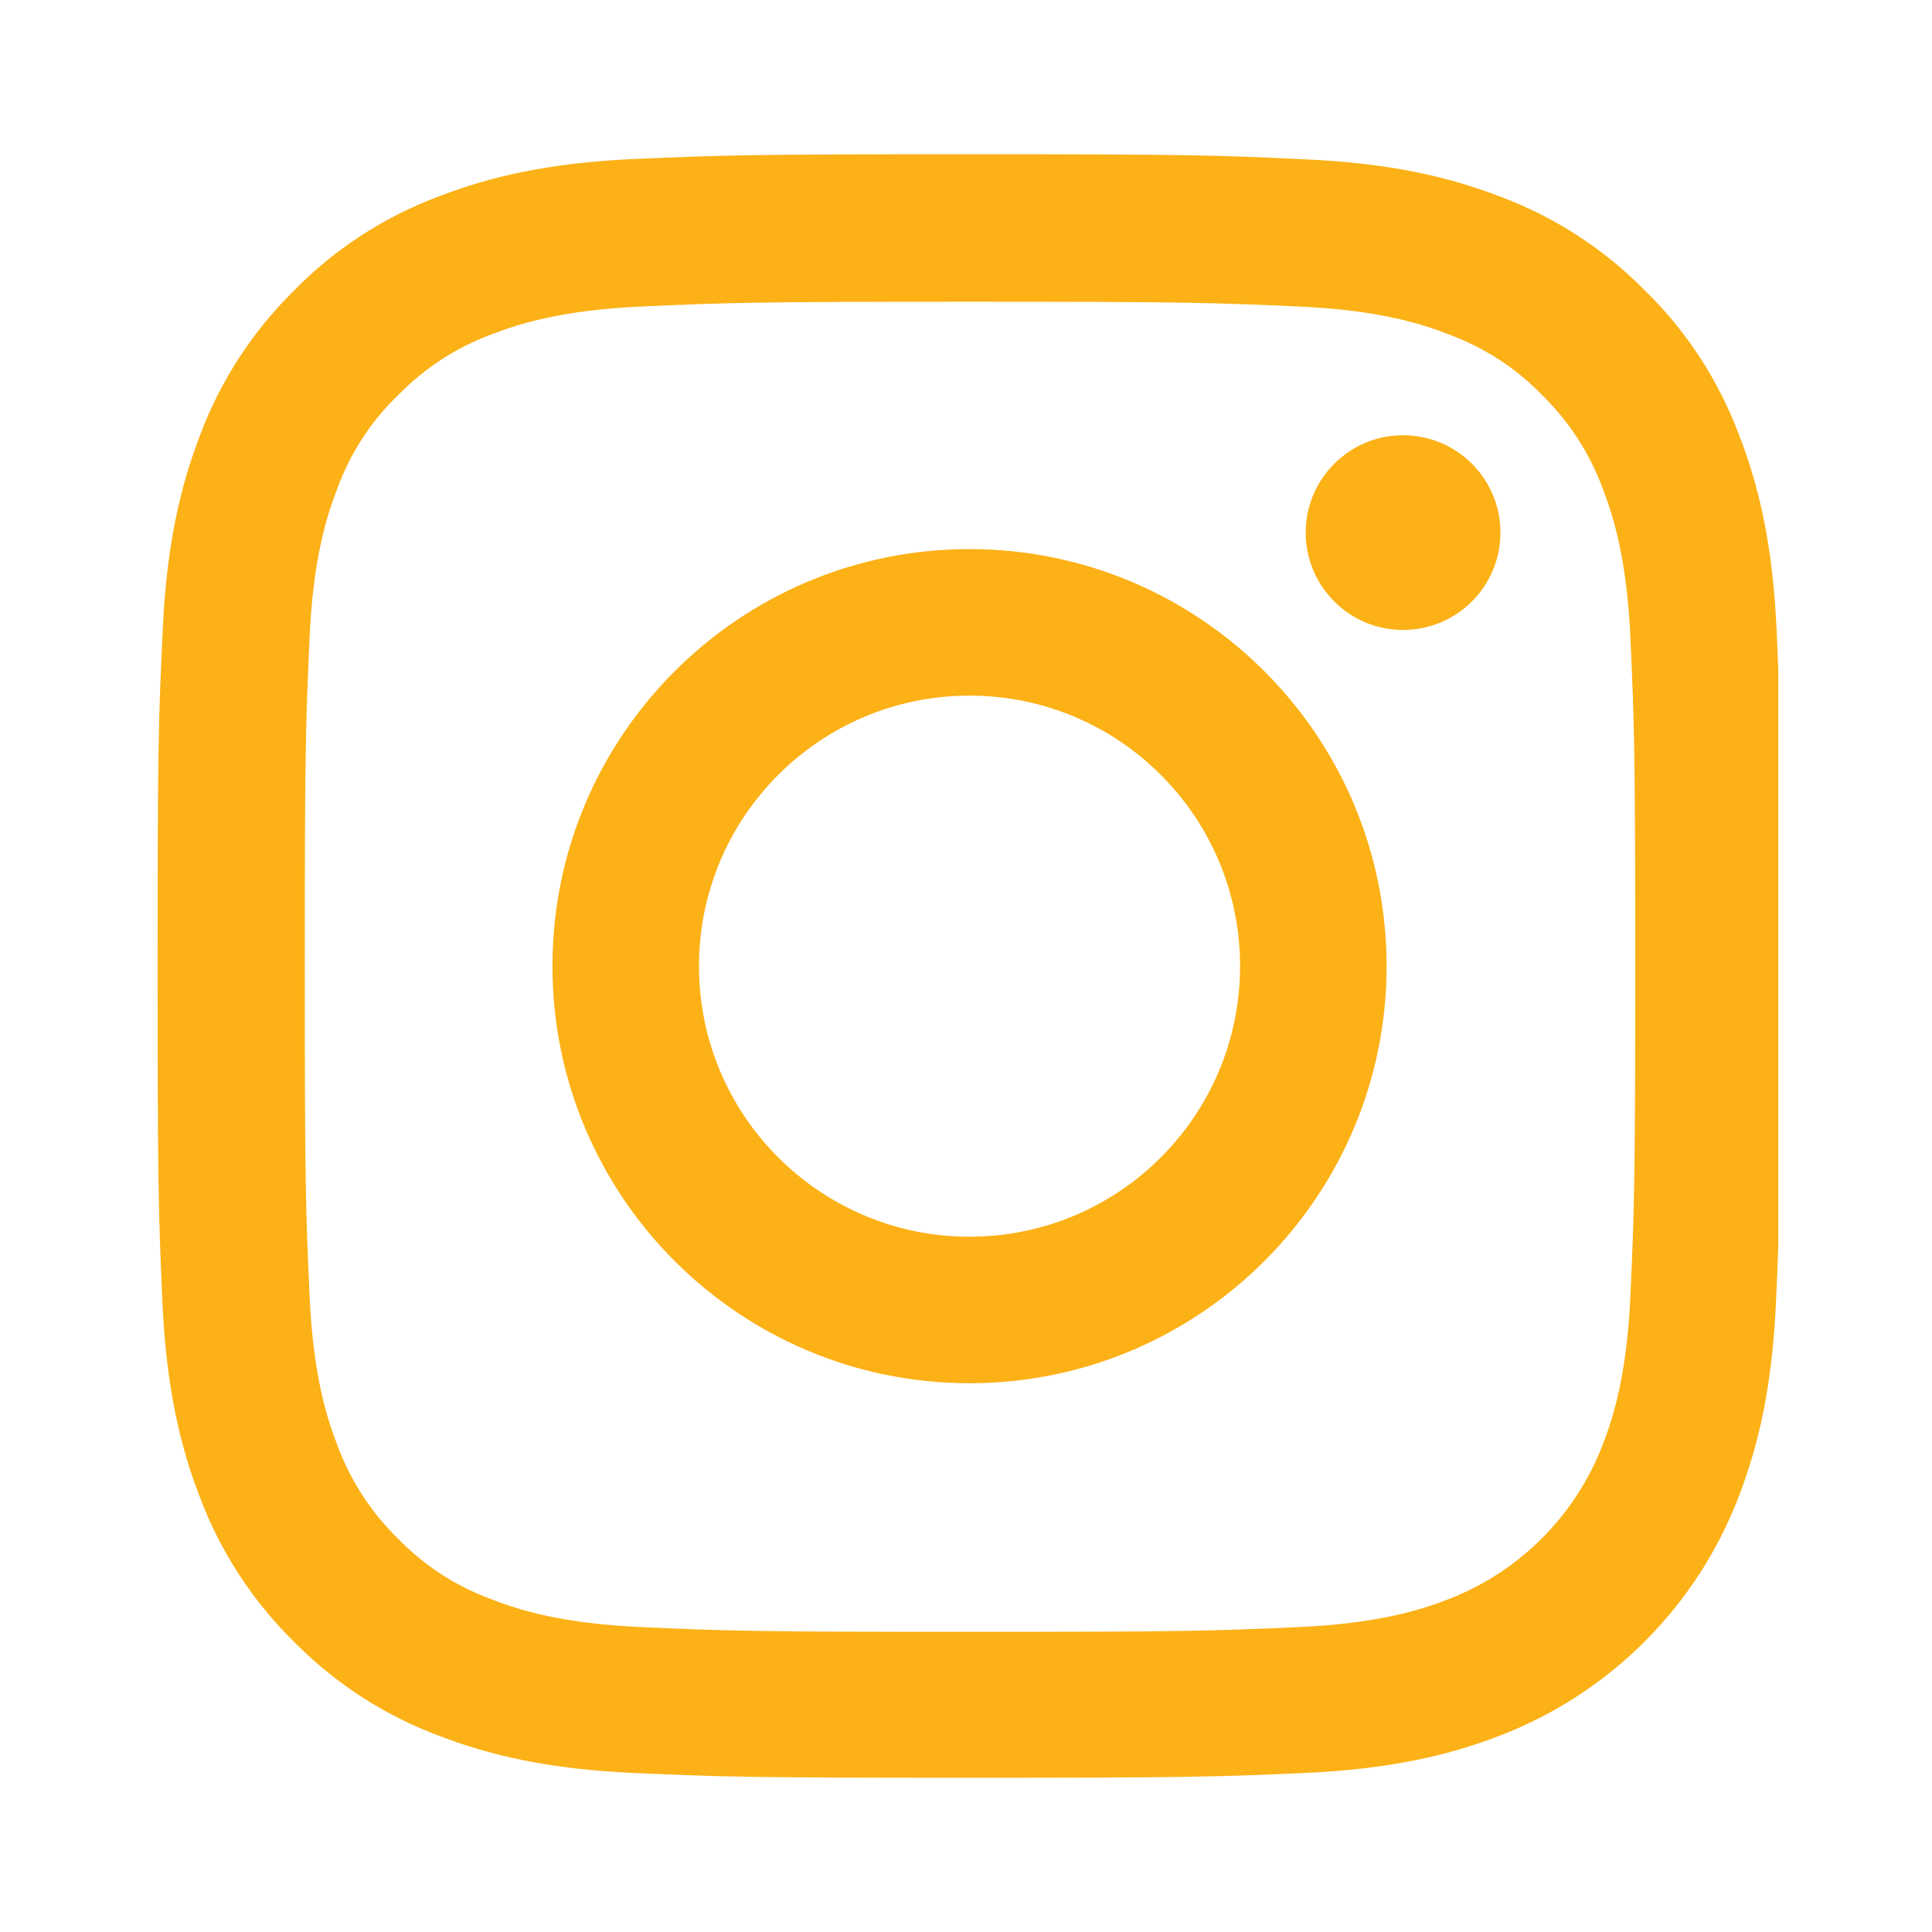
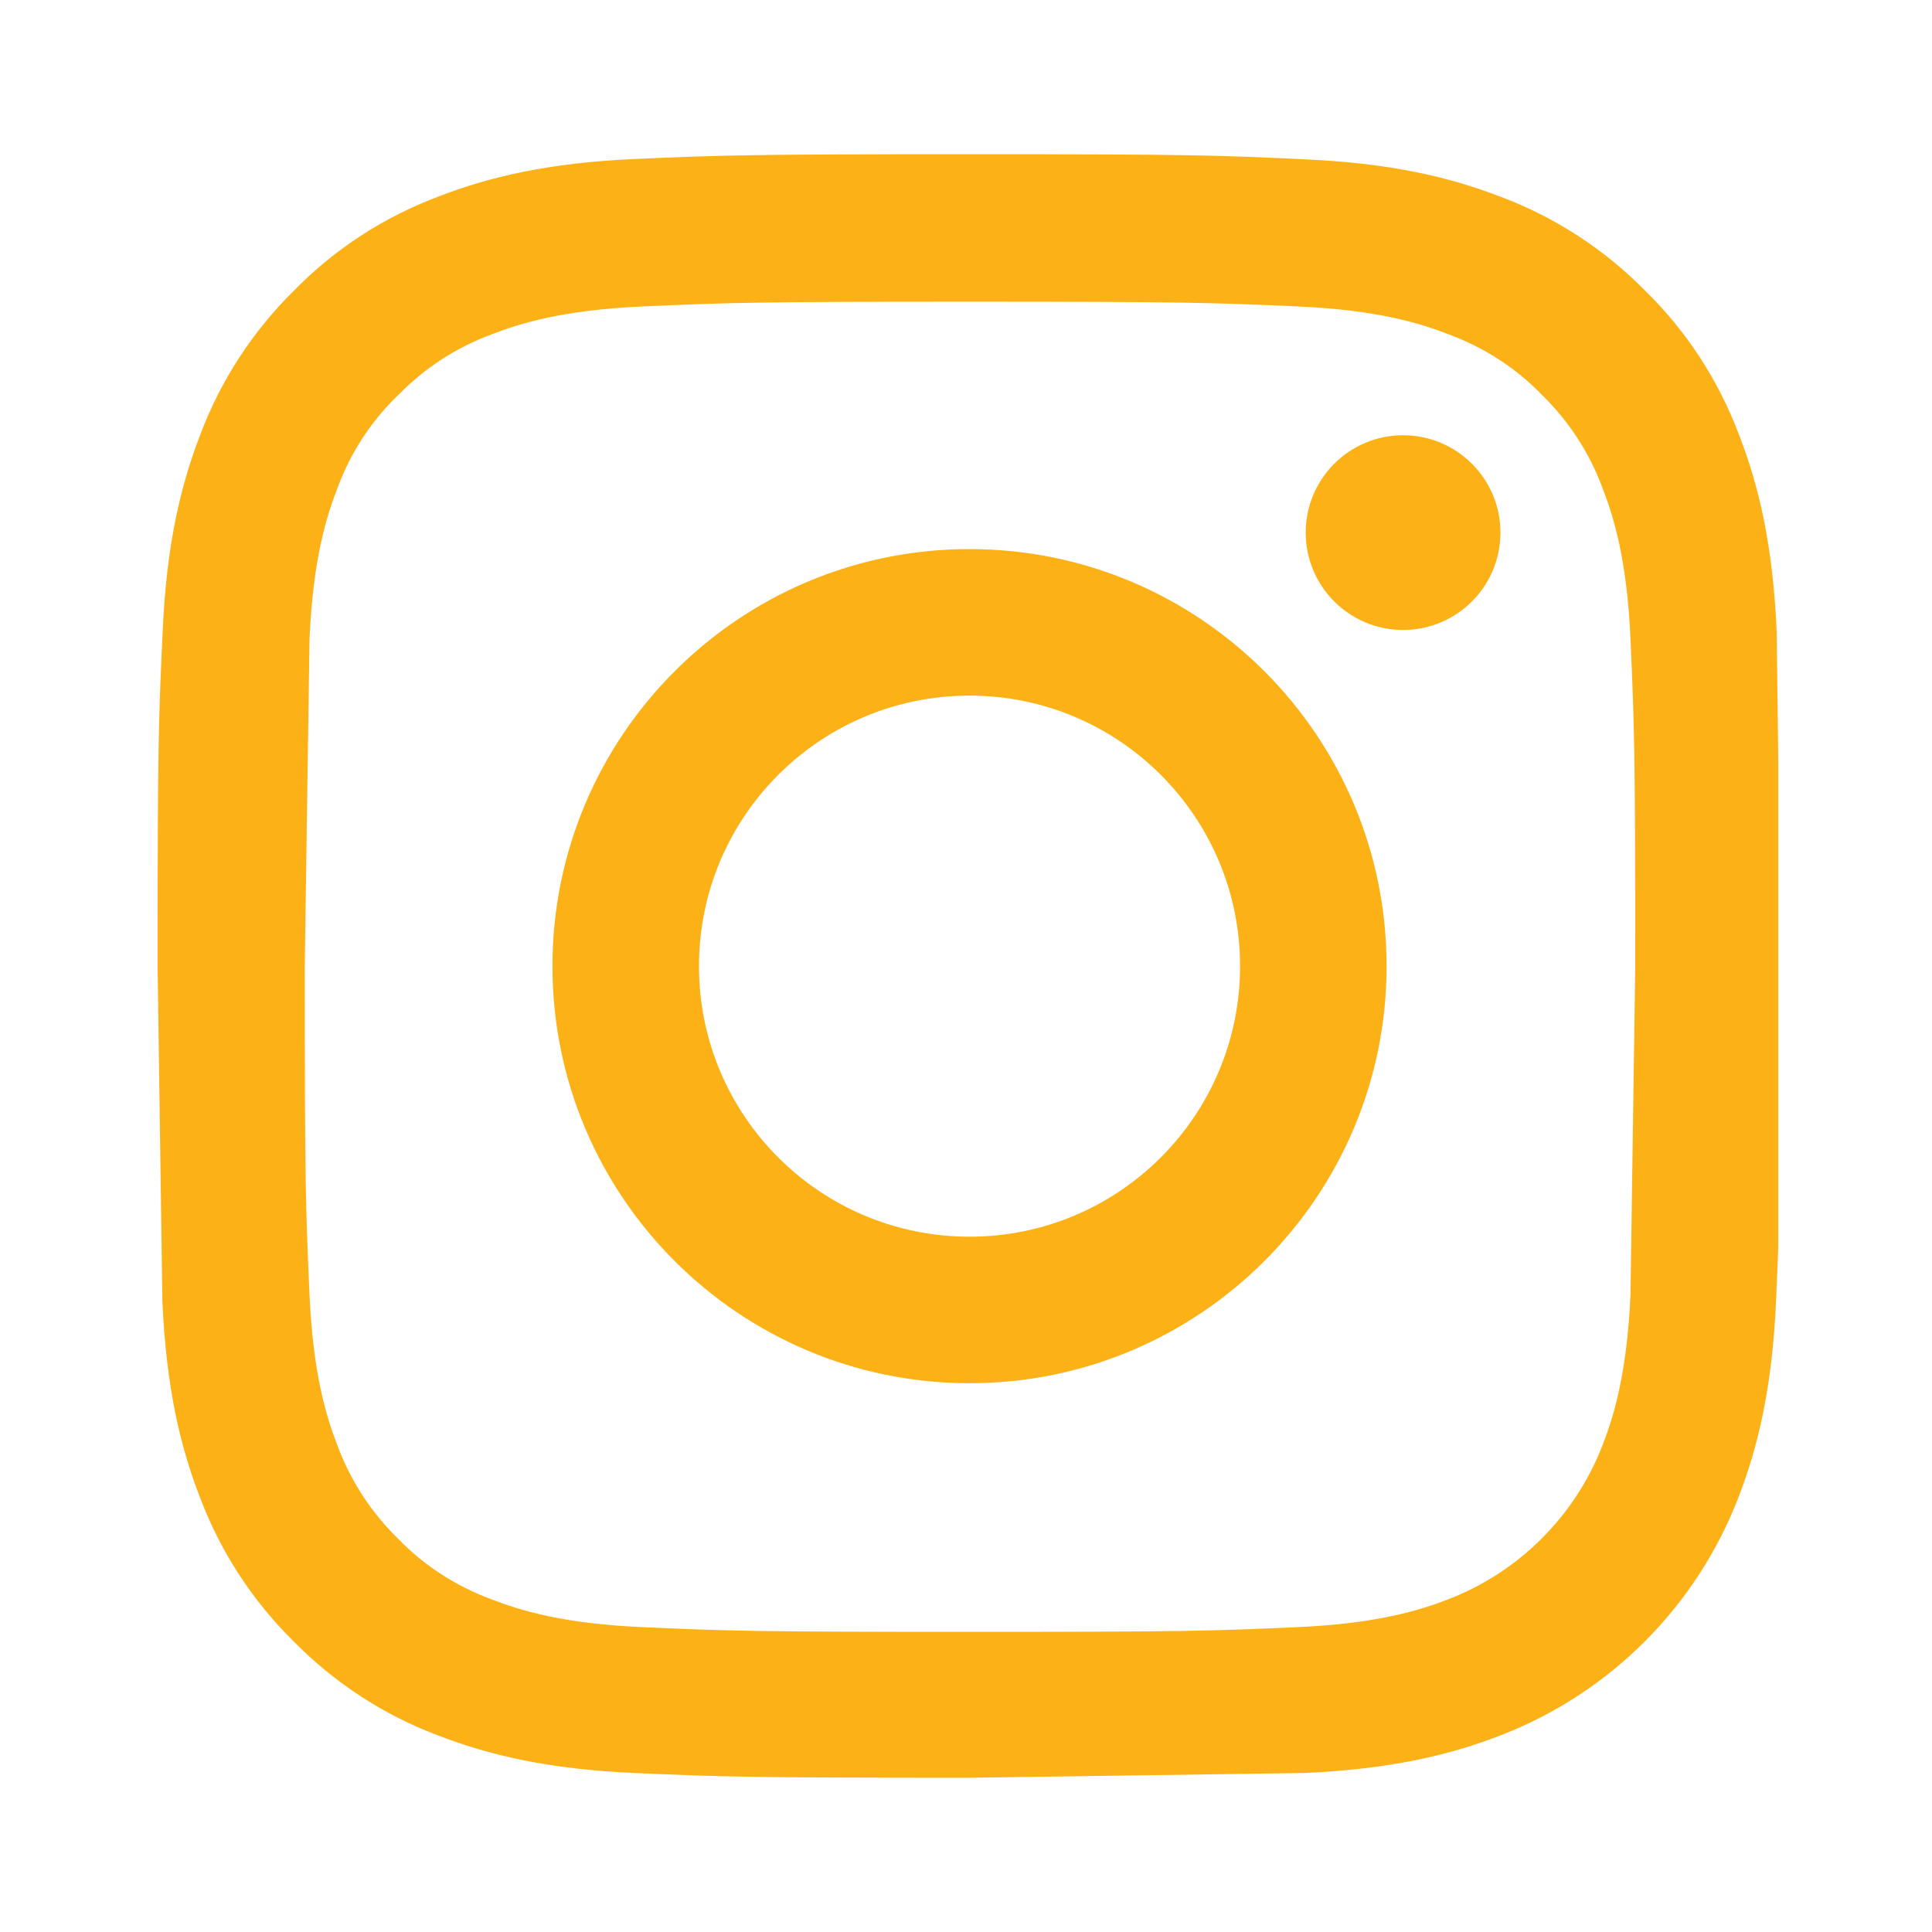
- <svg xmlns="http://www.w3.org/2000/svg" id="SvgjsSvg1001" width="288" height="288" version="1.1">
-   <defs id="SvgjsDefs1002" />
-   <g id="SvgjsG1008" transform="matrix(0.9167,0,0,0.9167,12.03502,11.99515)">
+ <svg xmlns="http://www.w3.org/2000/svg" width="288" height="288">
+   <g transform="matrix(.9167 0 0 .9167 12.03501 11.99515)">
    <svg width="288" height="288">
-       <svg width="288" height="288" transform="translate(12.035 11.995) scale(.9167)" viewBox="0 0 511 511.9">
-         <path fill="#fcb116" d="m510.949 150.5c-1.199-27.199-5.598-45.898-11.898-62.102-6.5-17.199-16.5-32.598-29.602-45.398-12.801-13-28.301-23.102-45.301-29.5-16.297-6.301-34.898-10.699-62.098-11.898-27.402-1.301-36.102-1.602-105.602-1.602s-78.199.301-105.5 1.5c-27.199 1.199-45.898 5.602-62.098 11.898-17.203 6.5-32.602 16.5-45.402 29.602-13 12.801-23.098 28.301-29.5 45.301-6.301 16.301-10.699 34.898-11.898 62.098-1.301 27.402-1.602 36.102-1.602 105.602s.301 78.199 1.5 105.5c1.199 27.199 5.602 45.898 11.902 62.102 6.5 17.199 16.598 32.598 29.598 45.398 12.801 13 28.301 23.102 45.301 29.5 16.301 6.301 34.898 10.699 62.102 11.898 27.297 1.203 36 1.5 105.5 1.5s78.199-.297 105.5-1.5c27.199-1.199 45.898-5.598 62.098-11.898 34.402-13.301 61.602-40.5 74.902-74.898 6.297-16.301 10.699-34.902 11.898-62.102 1.199-27.301 1.5-36 1.5-105.5s-.102-78.199-1.301-105.5zm-46.098 209c-1.102 25-5.301 38.5-8.801 47.5-8.602 22.301-26.301 40-48.602 48.602-9 3.5-22.598 7.699-47.5 8.797-27 1.203-35.098 1.5-103.398 1.5s-76.5-.297-103.402-1.5c-25-1.098-38.5-5.297-47.5-8.797-11.098-4.102-21.199-10.602-29.398-19.102-8.5-8.301-15-18.301-19.102-29.398-3.5-9-7.699-22.602-8.797-47.5-1.203-27-1.5-35.102-1.5-103.402s.297-76.5 1.5-103.398c1.098-25 5.297-38.5 8.797-47.5 4.102-11.102 10.602-21.199 19.203-29.402 8.297-8.5 18.297-15 29.398-19.098 9-3.5 22.602-7.699 47.5-8.801 27-1.199 35.102-1.5 103.398-1.5 68.402 0 76.5.301 103.402 1.5 25 1.102 38.5 5.301 47.5 8.801 11.098 4.098 21.199 10.598 29.398 19.098 8.5 8.301 15 18.301 19.102 29.402 3.5 9 7.699 22.598 8.801 47.5 1.199 27 1.5 35.098 1.5 103.398s-.301 76.301-1.5 103.301zm0 0" class="color000 svgShape colorfff" />
-         <path fill="#fcb116" d="M256.449 124.5c-72.598 0-131.5 58.898-131.5 131.5s58.902 131.5 131.5 131.5c72.602 0 131.5-58.898 131.5-131.5s-58.898-131.5-131.5-131.5zm0 216.801c-47.098 0-85.301-38.199-85.301-85.301s38.203-85.301 85.301-85.301c47.102 0 85.301 38.199 85.301 85.301s-38.199 85.301-85.301 85.301zm0 0M423.852 119.301c0 16.953-13.746 30.699-30.703 30.699-16.953 0-30.699-13.746-30.699-30.699 0-16.957 13.746-30.699 30.699-30.699 16.957 0 30.703 13.742 30.703 30.699zm0 0" class="color000 svgShape colorfff" />
+       <svg width="288" height="288" transform="matrix(.9167 0 0 .9167 12.035 11.995)" viewBox="0 0 511 511.9">
+         <path d="M510.949 150.5c-1.199-27.199-5.598-45.898-11.898-62.102-6.5-17.199-16.5-32.598-29.602-45.398-12.801-13-28.301-23.102-45.301-29.5C407.851 7.199 389.25 2.801 362.05 1.602 334.648.301 325.949 0 256.449 0s-78.199.301-105.5 1.5c-27.199 1.199-45.898 5.602-62.098 11.898-17.203 6.5-32.602 16.5-45.402 29.602-13 12.801-23.098 28.301-29.5 45.301-6.301 16.301-10.699 34.898-11.898 62.098C.75 177.801.449 186.5.449 256l1.5 105.5c1.199 27.199 5.602 45.898 11.902 62.102 6.5 17.199 16.598 32.598 29.598 45.398 12.801 13 28.301 23.102 45.301 29.5 16.301 6.301 34.898 10.699 62.102 11.898 27.297 1.203 36 1.5 105.5 1.5l105.5-1.5c27.199-1.199 45.898-5.598 62.098-11.898 34.402-13.301 61.602-40.5 74.902-74.898 6.297-16.301 10.699-34.902 11.898-62.102 1.199-27.301 1.5-36 1.5-105.5l-1.301-105.5zm-46.098 209c-1.102 25-5.301 38.5-8.801 47.5a84.92 84.92 0 0 1-48.602 48.602c-9 3.5-22.598 7.699-47.5 8.797-27 1.203-35.098 1.5-103.398 1.5s-76.5-.297-103.402-1.5c-25-1.098-38.5-5.297-47.5-8.797C94.551 451.5 84.449 445 76.25 436.5c-8.5-8.301-15-18.301-19.102-29.398-3.5-9-7.699-22.602-8.797-47.5-1.203-27-1.5-35.102-1.5-103.402l1.5-103.398c1.098-25 5.297-38.5 8.797-47.5 4.102-11.103 10.602-21.2 19.204-29.404 8.297-8.5 18.297-15 29.398-19.098 9-3.5 22.602-7.699 47.5-8.801 27-1.199 35.102-1.5 103.398-1.5 68.402 0 76.5.301 103.402 1.5 25 1.102 38.5 5.301 47.5 8.801 11.098 4.098 21.199 10.598 29.398 19.098 8.5 8.301 15 18.301 19.102 29.402 3.5 9 7.699 22.598 8.801 47.5 1.199 27 1.5 35.098 1.5 103.398l-1.5 103.301zm-208.402-235c-72.598 0-131.5 58.898-131.5 131.5s58.902 131.5 131.5 131.5 131.5-58.898 131.5-131.5-58.898-131.5-131.5-131.5zm0 216.801c-47.098 0-85.301-38.199-85.301-85.301s38.203-85.301 85.301-85.301S341.75 208.898 341.75 256s-38.199 85.301-85.301 85.301zm167.402-222c0 16.953-13.746 30.699-30.703 30.699s-30.699-13.746-30.699-30.699 13.746-30.699 30.699-30.699 30.703 13.742 30.703 30.699zm0 0" fill="#fcb116" />
      </svg>
    </svg>
  </g>
+   <defs />
</svg>
